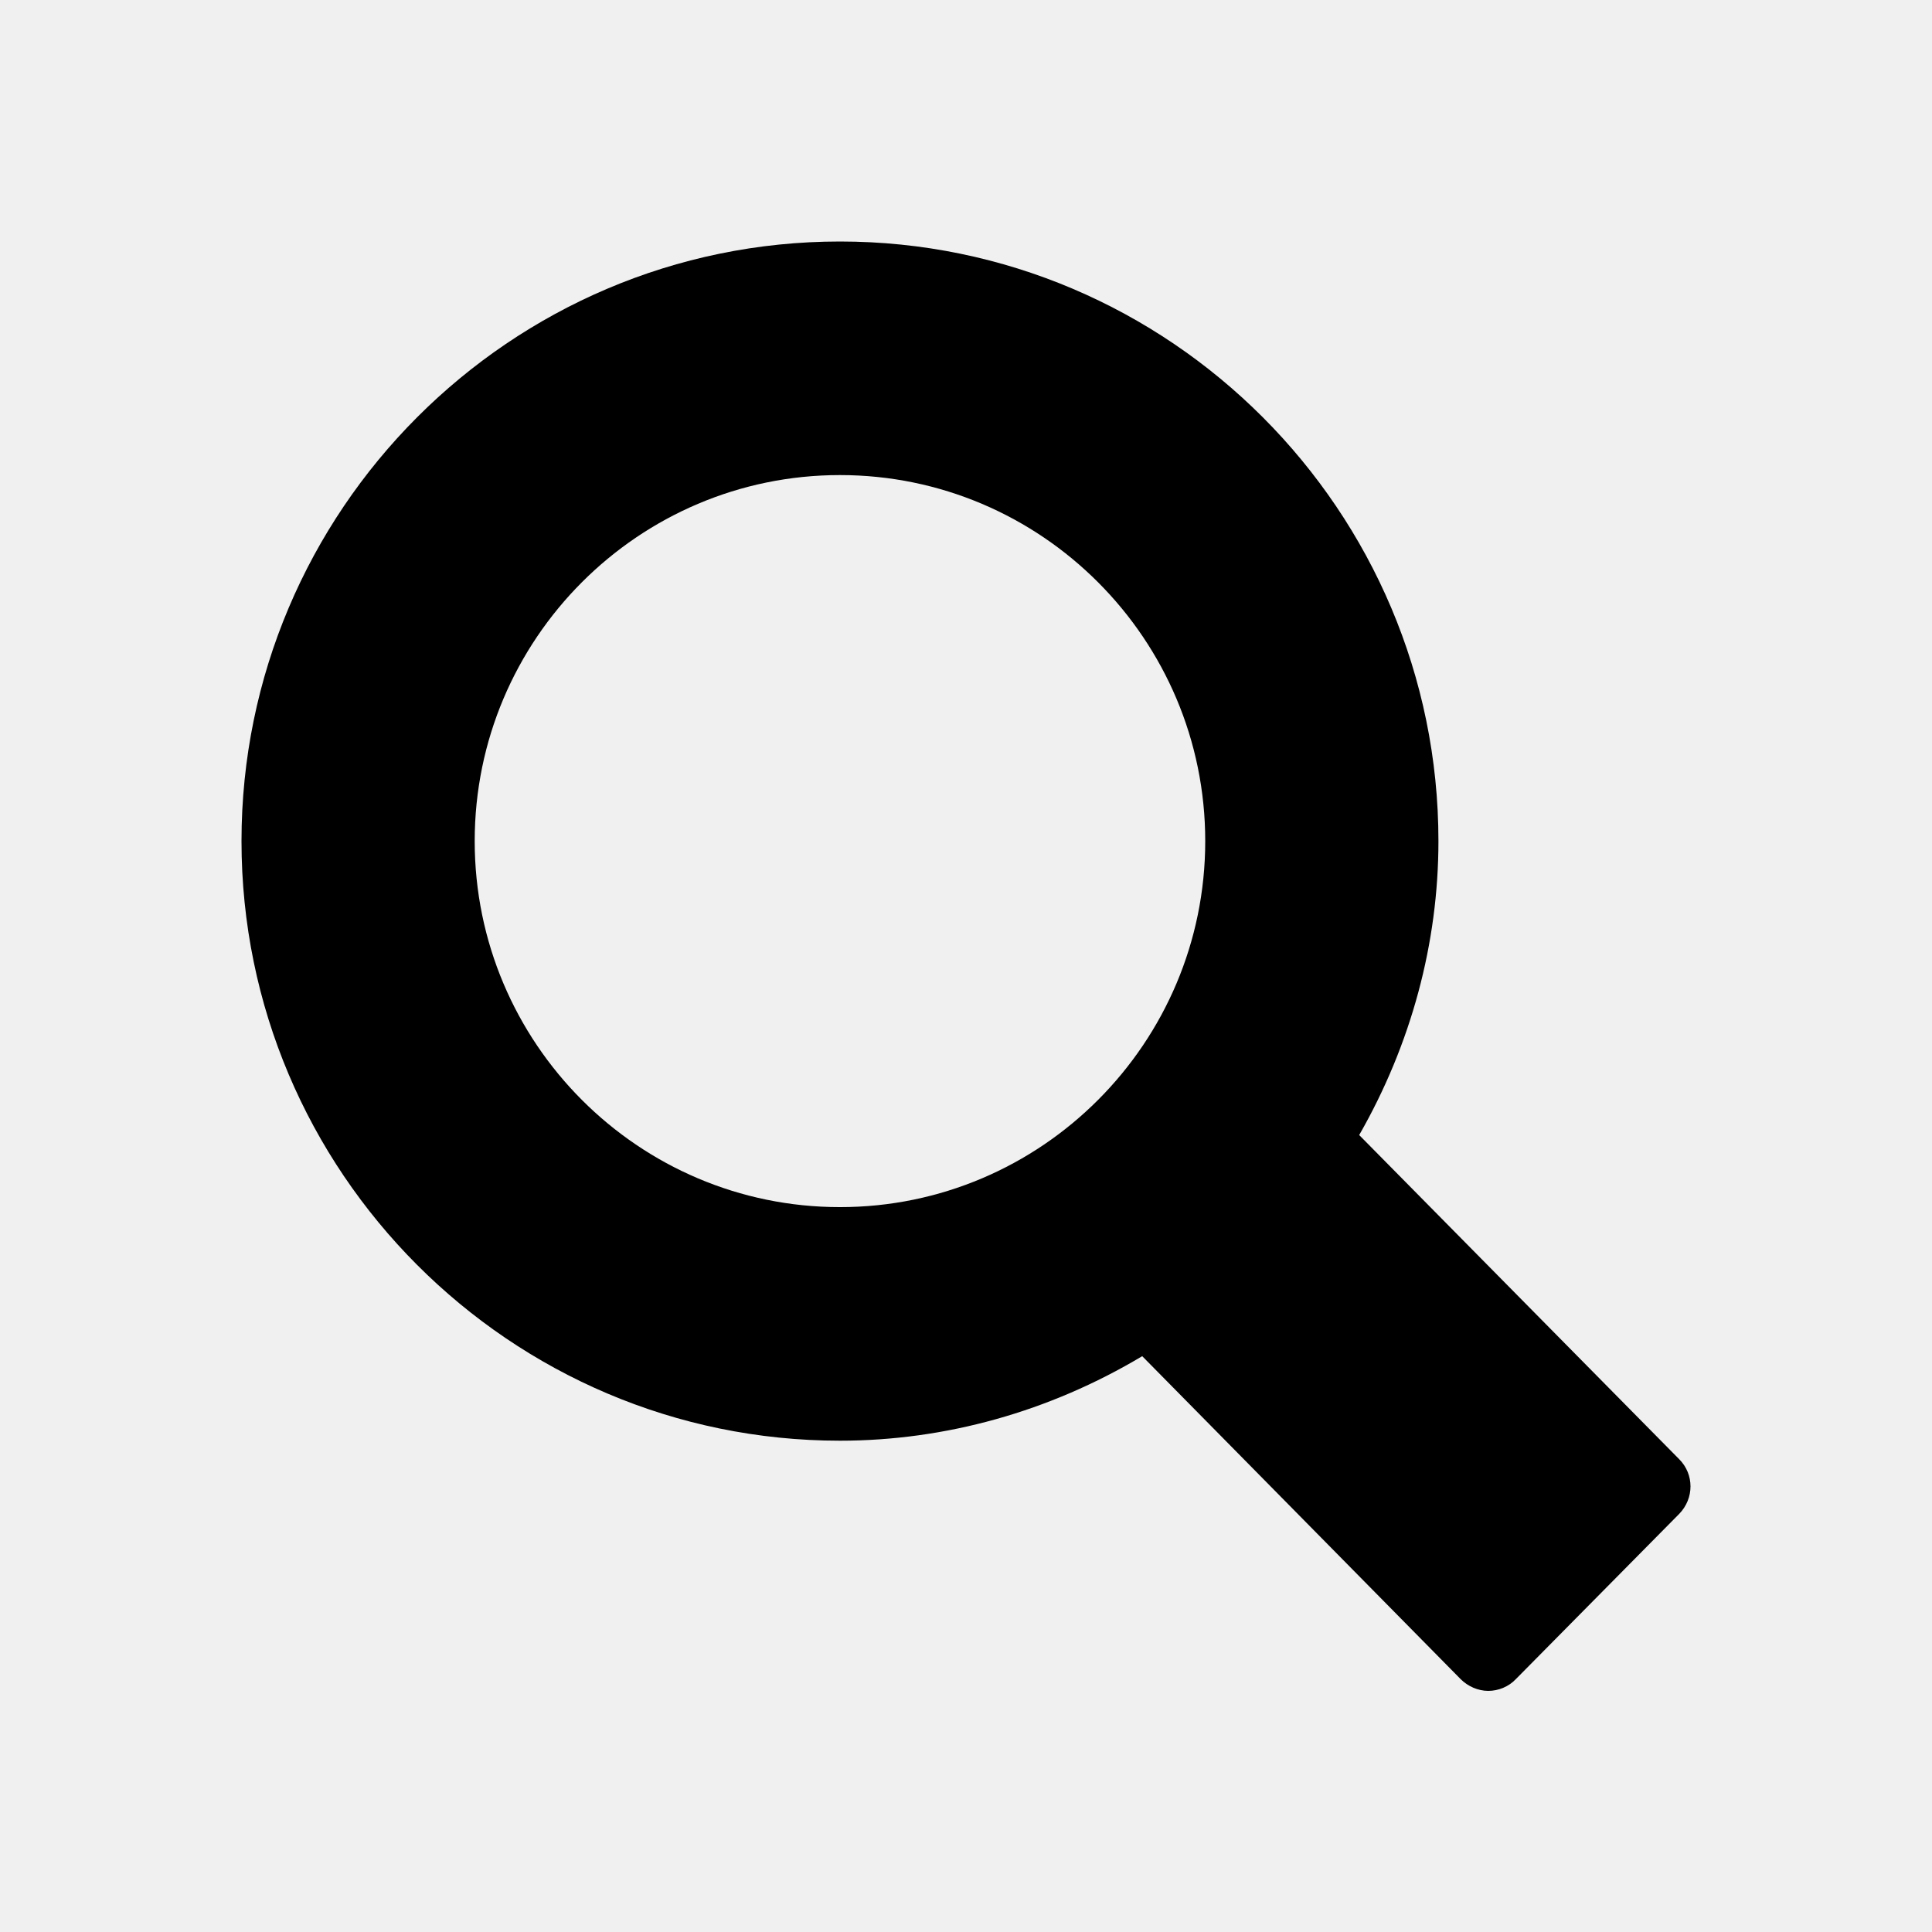
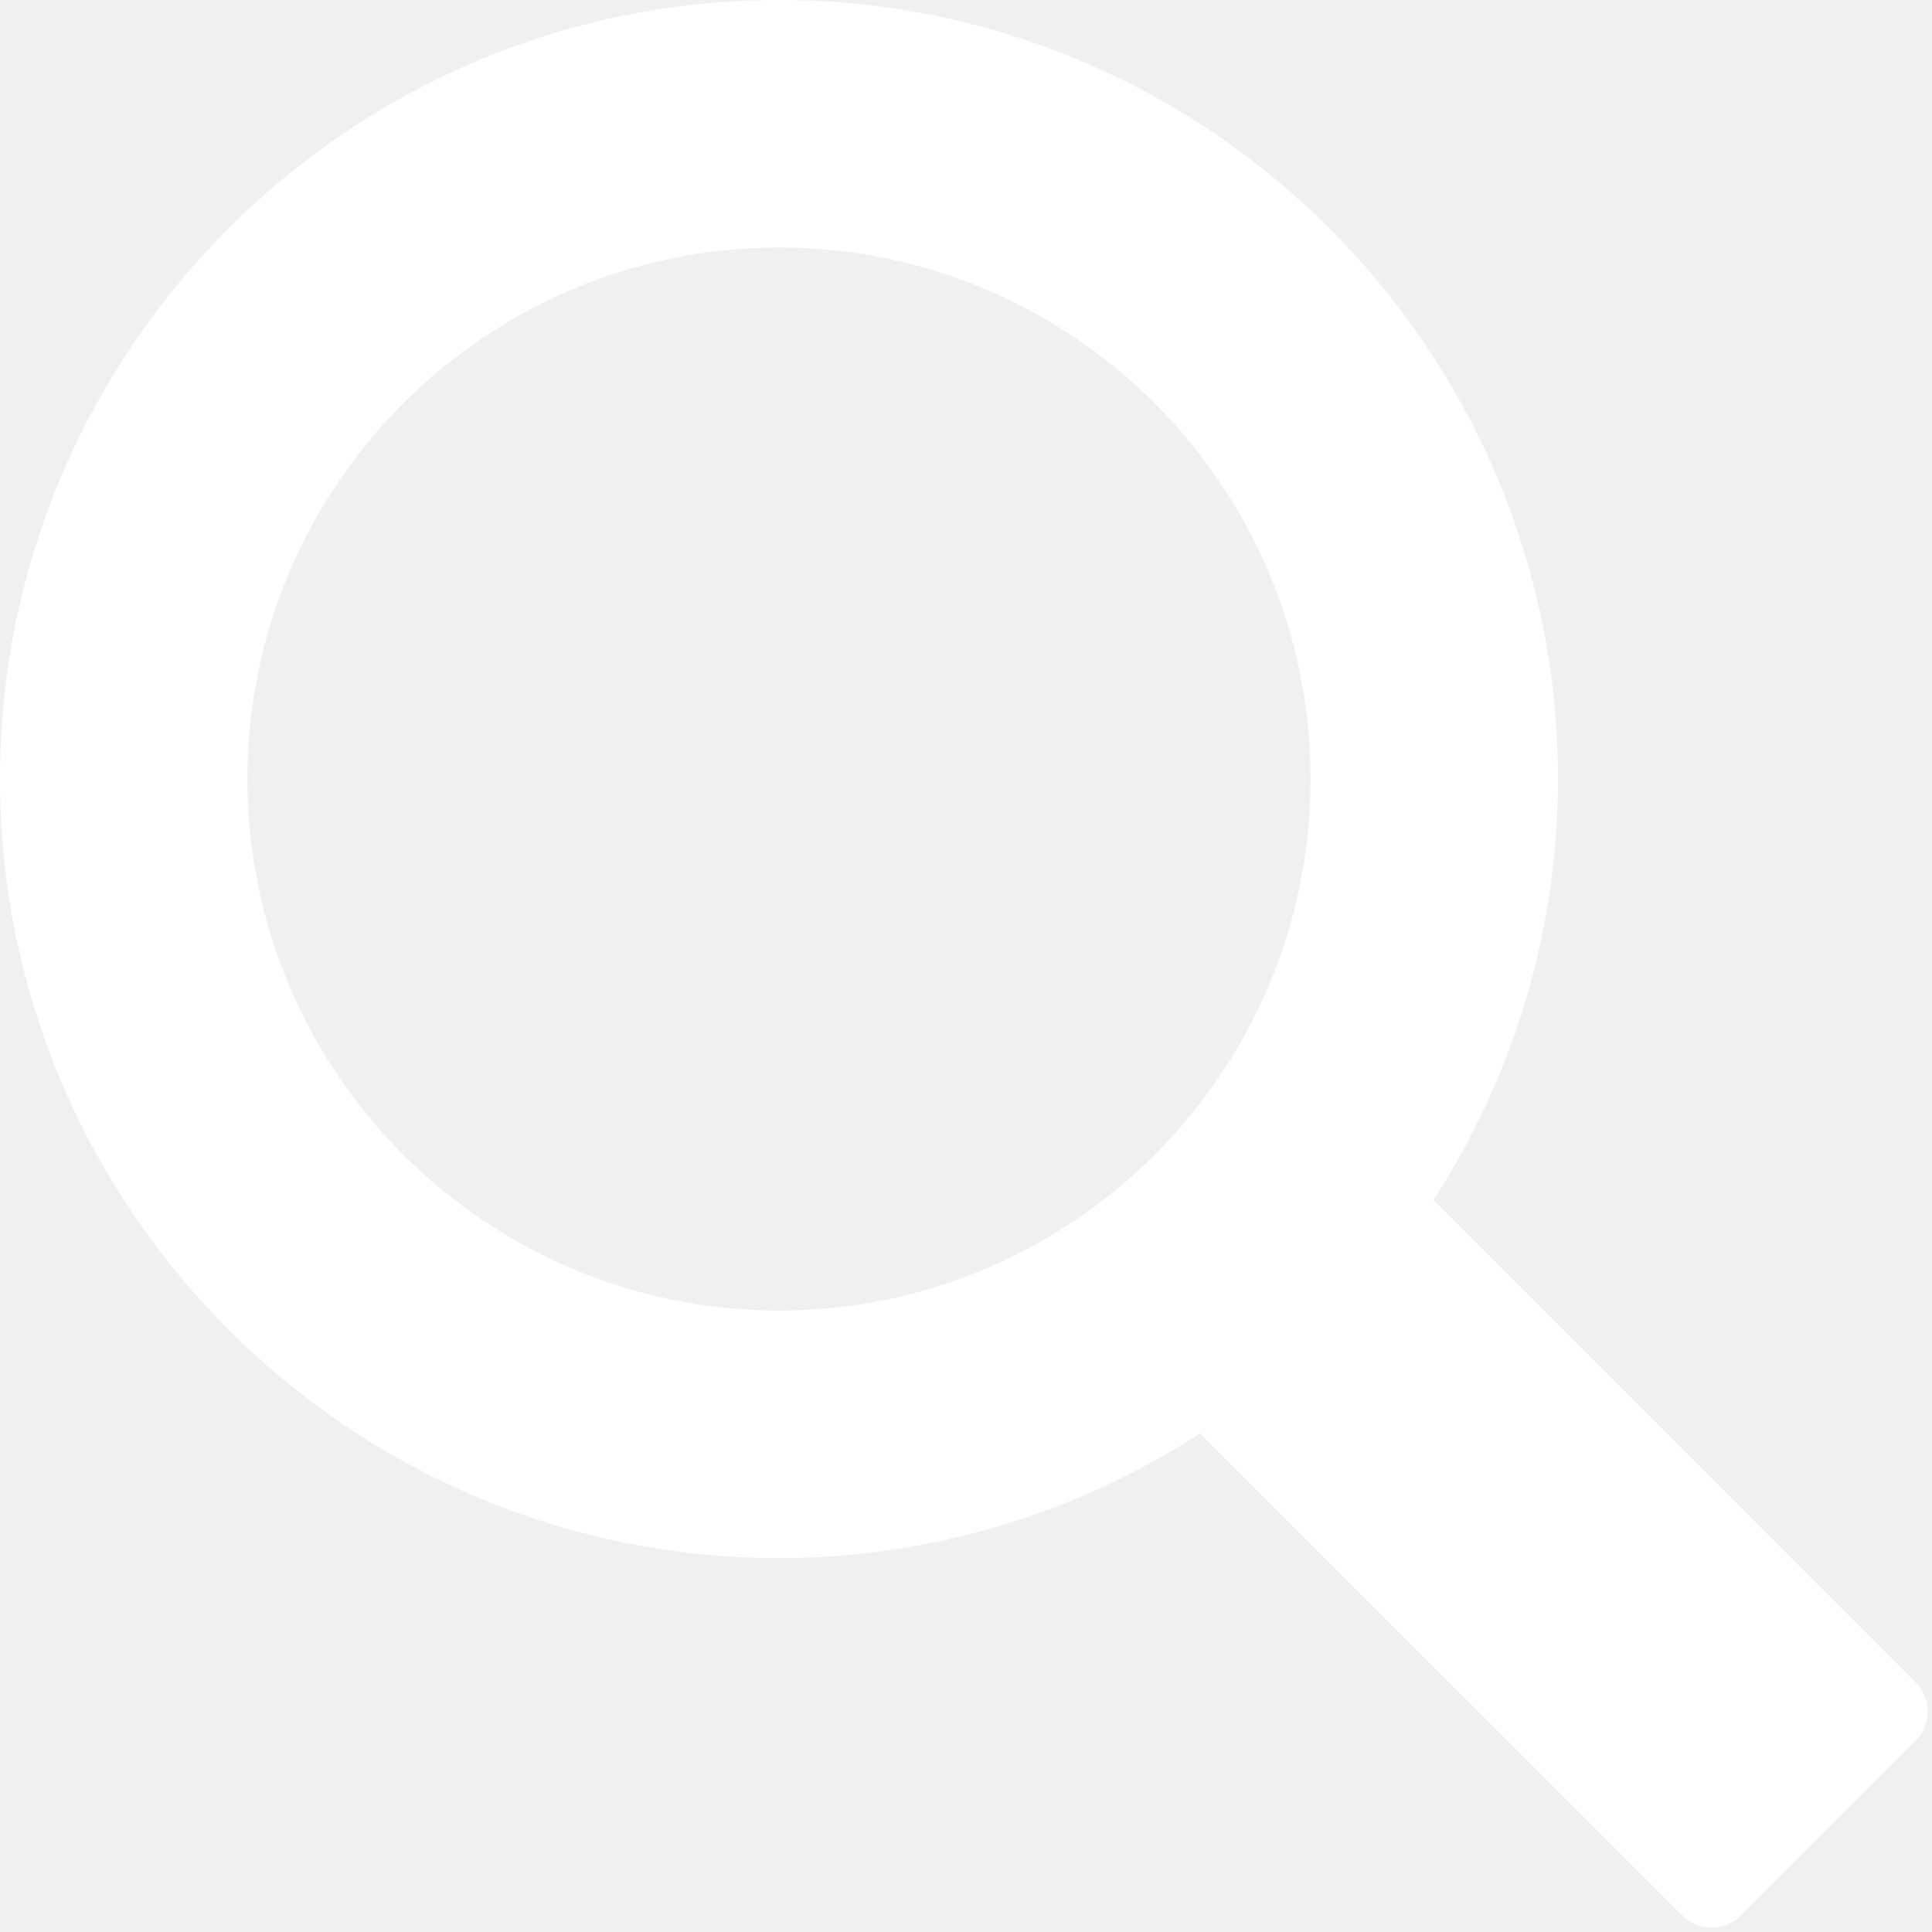
- <svg xmlns="http://www.w3.org/2000/svg" version="1.1" id="Layer_1" x="0px" y="0px" width="512px" height="512px" viewBox="0 0 512 512" style="enable-background:new 0 0 512 512;" xml:space="preserve">
-   <path d="M445,386.7l-84.8-85.9c13.8-24.1,21-50.9,21-77.9c0-87.6-71.2-158.9-158.6-158.9C135.2,64,64,135.3,64,222.9  c0,87.6,71.2,158.9,158.6,158.9c27.9,0,55.5-7.7,80.1-22.4l84.4,85.6c1.9,1.9,4.6,3.1,7.3,3.1c2.7,0,5.4-1.1,7.3-3.1l43.3-43.8  C449,397.1,449,390.7,445,386.7z M222.6,125.9c53.4,0,96.8,43.5,96.8,97c0,53.5-43.4,97-96.8,97c-53.4,0-96.8-43.5-96.8-97  C125.8,169.4,169.2,125.9,222.6,125.9z" />
+ <svg xmlns="http://www.w3.org/2000/svg" width="18px" height="18px" viewBox="0 0 18 18" version="1.1">
+   <defs />
+   <g id="Course-Search" stroke="none" stroke-width="1" fill="none" fill-rule="evenodd">
+     <g id="Course-Search:-Main" transform="translate(-1321, -515)" fill="#FFFFFF">
+       <g id="Sidebar-/-Search-/-Answers" transform="translate(1110, 450)">
+         <g id="Search-Bar">
+           <path d="M228.848,80.675 L224.355,76.181 C225.086,75.049 225.515,73.704 225.515,72.258 C225.515,68.256 222.26,65 218.258,65 C214.256,65 211,68.256 211,72.258 C211,76.259 214.256,79.516 218.258,79.516 C219.703,79.516 221.048,79.086 222.181,78.355 L226.675,82.848 C226.825,82.998 227.068,82.998 227.218,82.848 L228.848,81.218 C228.998,81.069 228.998,80.825 228.848,80.675 M213.305,72.258 C213.305,69.527 215.527,67.306 218.258,67.306 C220.989,67.306 223.21,69.527 223.21,72.258 C223.21,74.989 220.989,77.21 218.258,77.21 C215.527,77.21 213.305,74.989 213.305,72.258" id="Imported-Layers-Copy-3" />
+         </g>
+       </g>
+     </g>
+   </g>
</svg>
